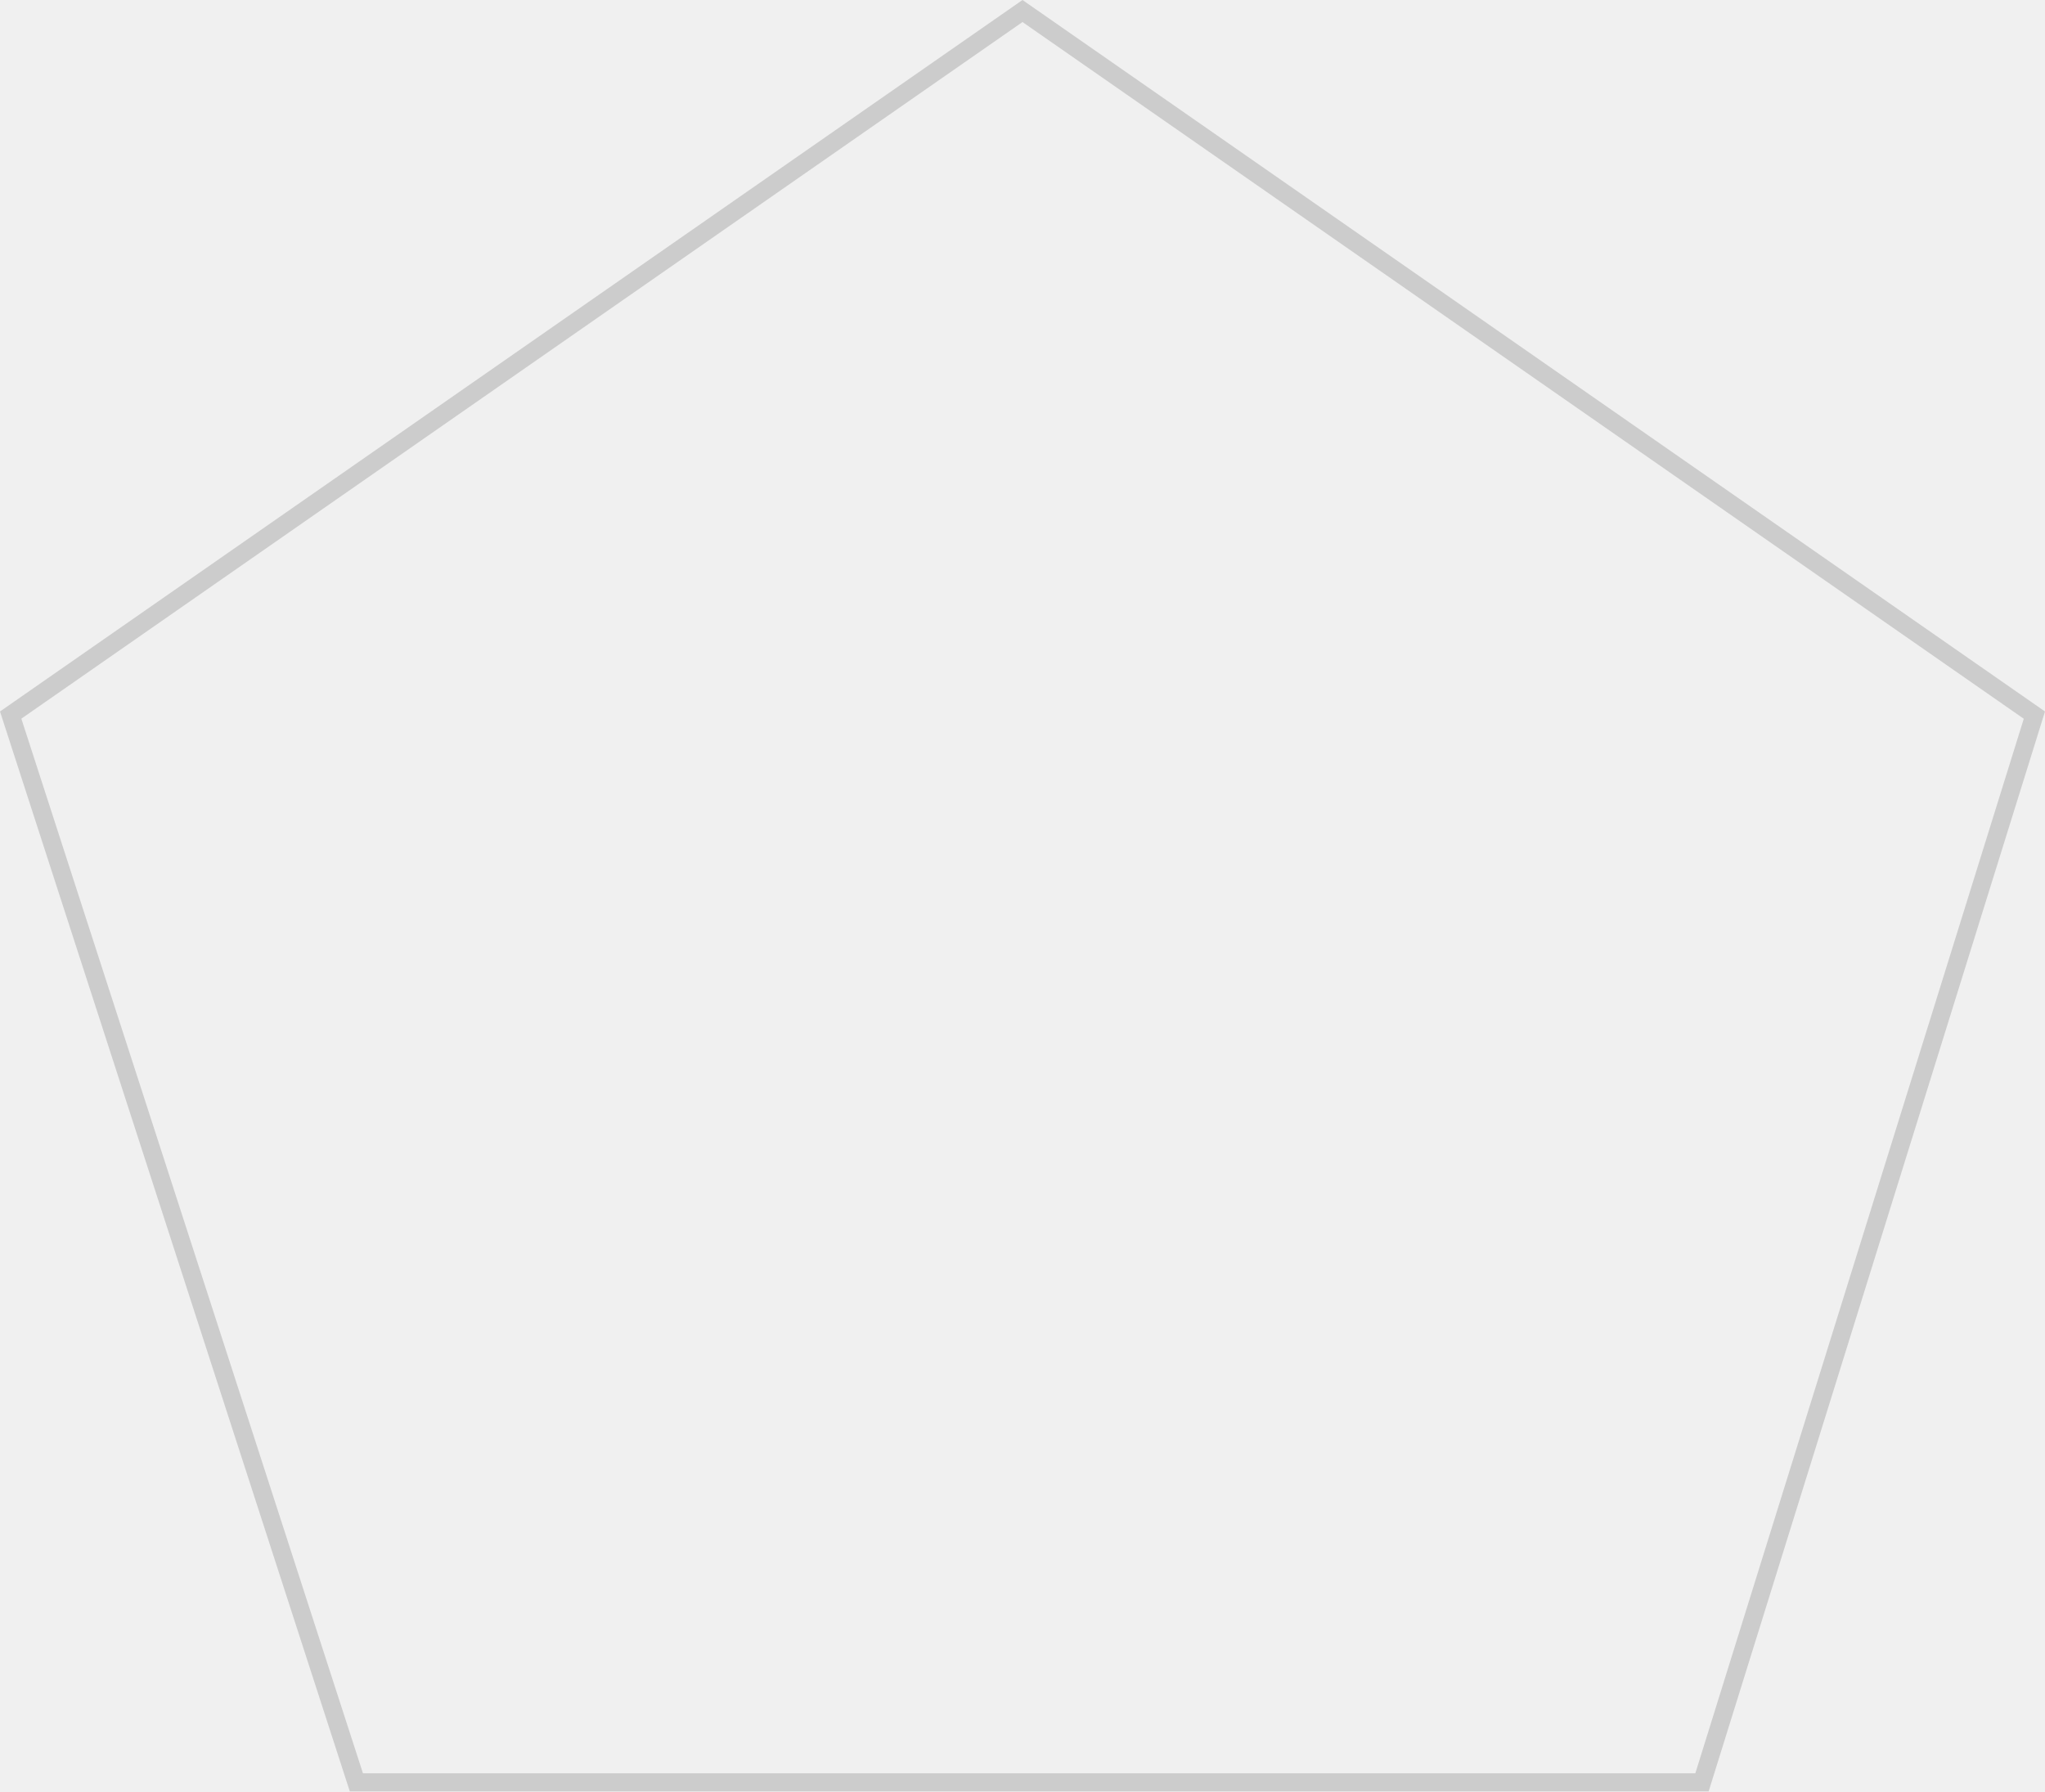
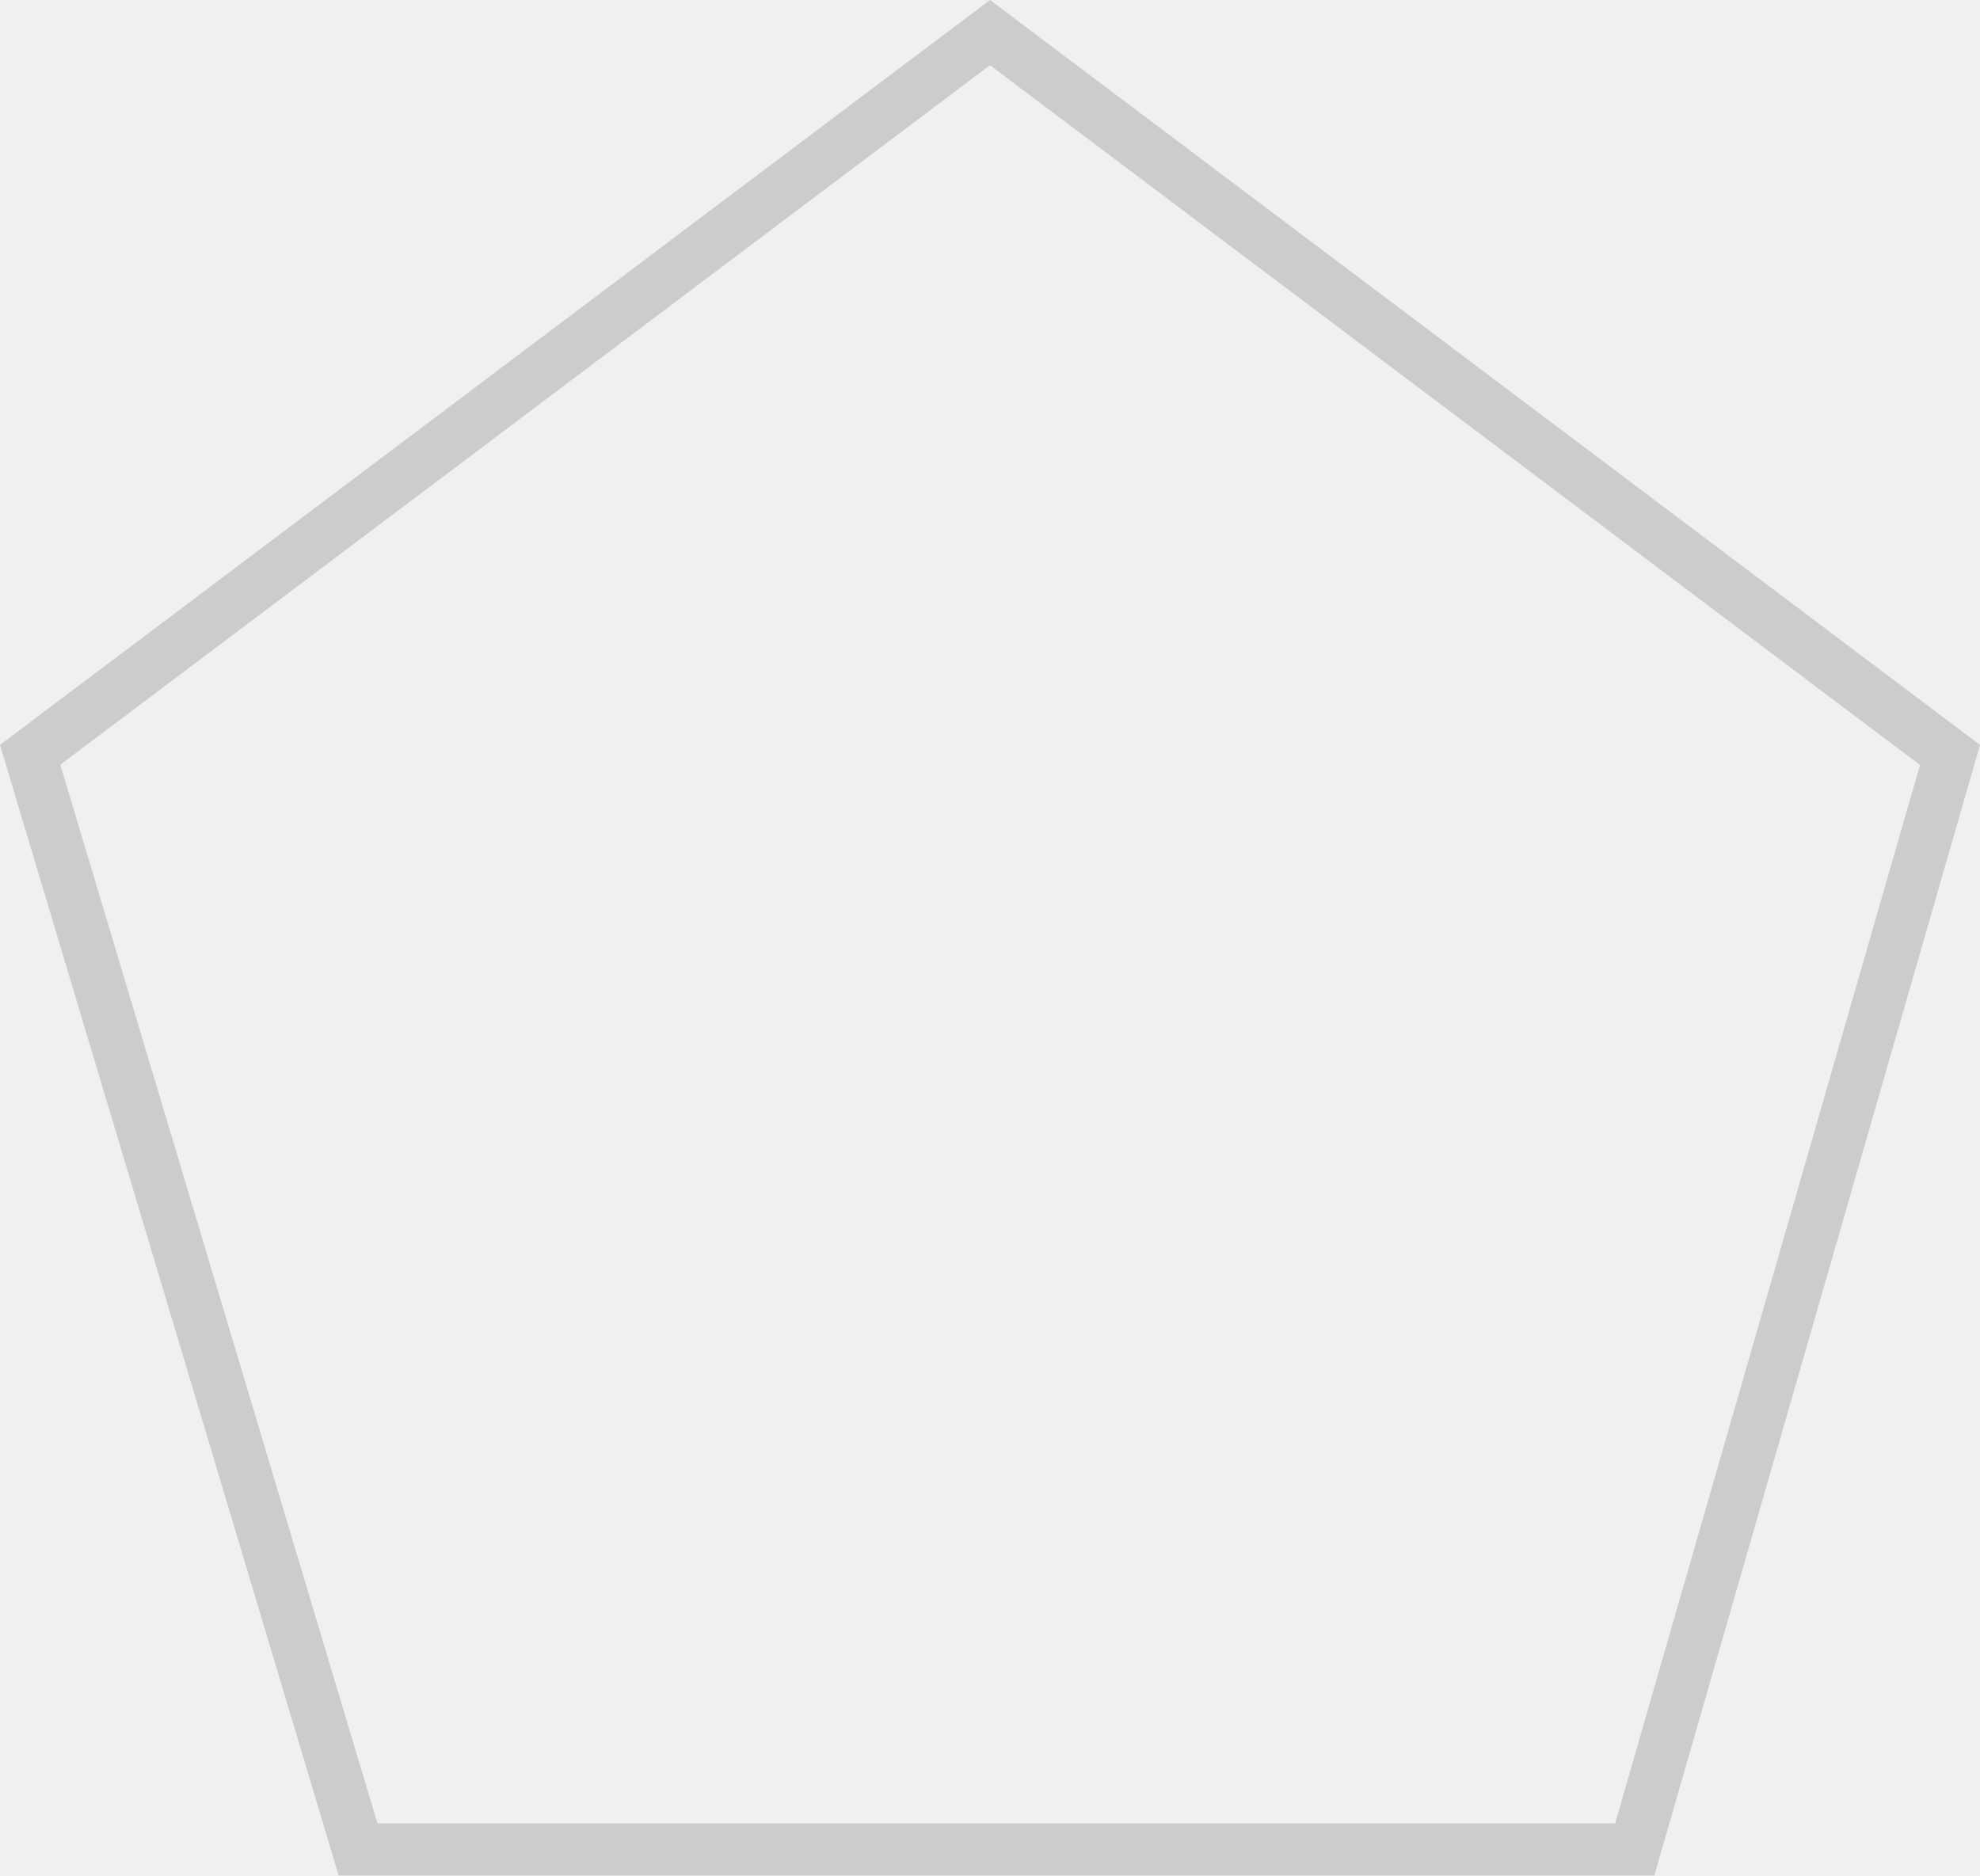
- <svg xmlns="http://www.w3.org/2000/svg" version="1.1" width="113px" height="99px">
+ <svg xmlns="http://www.w3.org/2000/svg" version="1.1" width="38px" height="36px">
  <defs>
-     <mask fill="white" id="clip29">
-       <path d="M 0 39.319  L 56.5 0  L 113 39.319  L 94.414 99  L 19.329 99  L 0 39.319  Z " fill-rule="evenodd" />
+     <mask fill="white" id="clip42">
+       <path d="M 0 14.298  L 19 0  L 38 14.298  L 31.75 36  L 6.5 36  L 0 14.298  Z " fill-rule="evenodd" />
    </mask>
  </defs>
-   <g transform="matrix(1 0 0 1 -1117 -352 )">
-     <path d="M 0 39.319  L 56.5 0  L 113 39.319  L 94.414 99  L 19.329 99  L 0 39.319  Z " fill-rule="nonzero" fill="#ffffff" stroke="none" fill-opacity="0" transform="matrix(1 0 0 1 1117 352 )" />
-     <path d="M 0 39.319  L 56.5 0  L 113 39.319  L 94.414 99  L 19.329 99  L 0 39.319  Z " stroke-width="2" stroke="#cccccc" fill="none" transform="matrix(1 0 0 1 1117 352 )" mask="url(#clip29)" />
+   <g transform="matrix(1 0 0 1 -1154 -385 )">
+     <path d="M 0 14.298  L 19 0  L 38 14.298  L 31.75 36  L 6.5 36  L 0 14.298  Z " fill-rule="nonzero" fill="#ffffff" stroke="none" fill-opacity="0" transform="matrix(1 0 0 1 1154 385 )" />
+     <path d="M 0 14.298  L 19 0  L 38 14.298  L 31.75 36  L 6.5 36  L 0 14.298  Z " stroke-width="2" stroke="#cccccc" fill="none" transform="matrix(1 0 0 1 1154 385 )" mask="url(#clip42)" />
  </g>
</svg>
